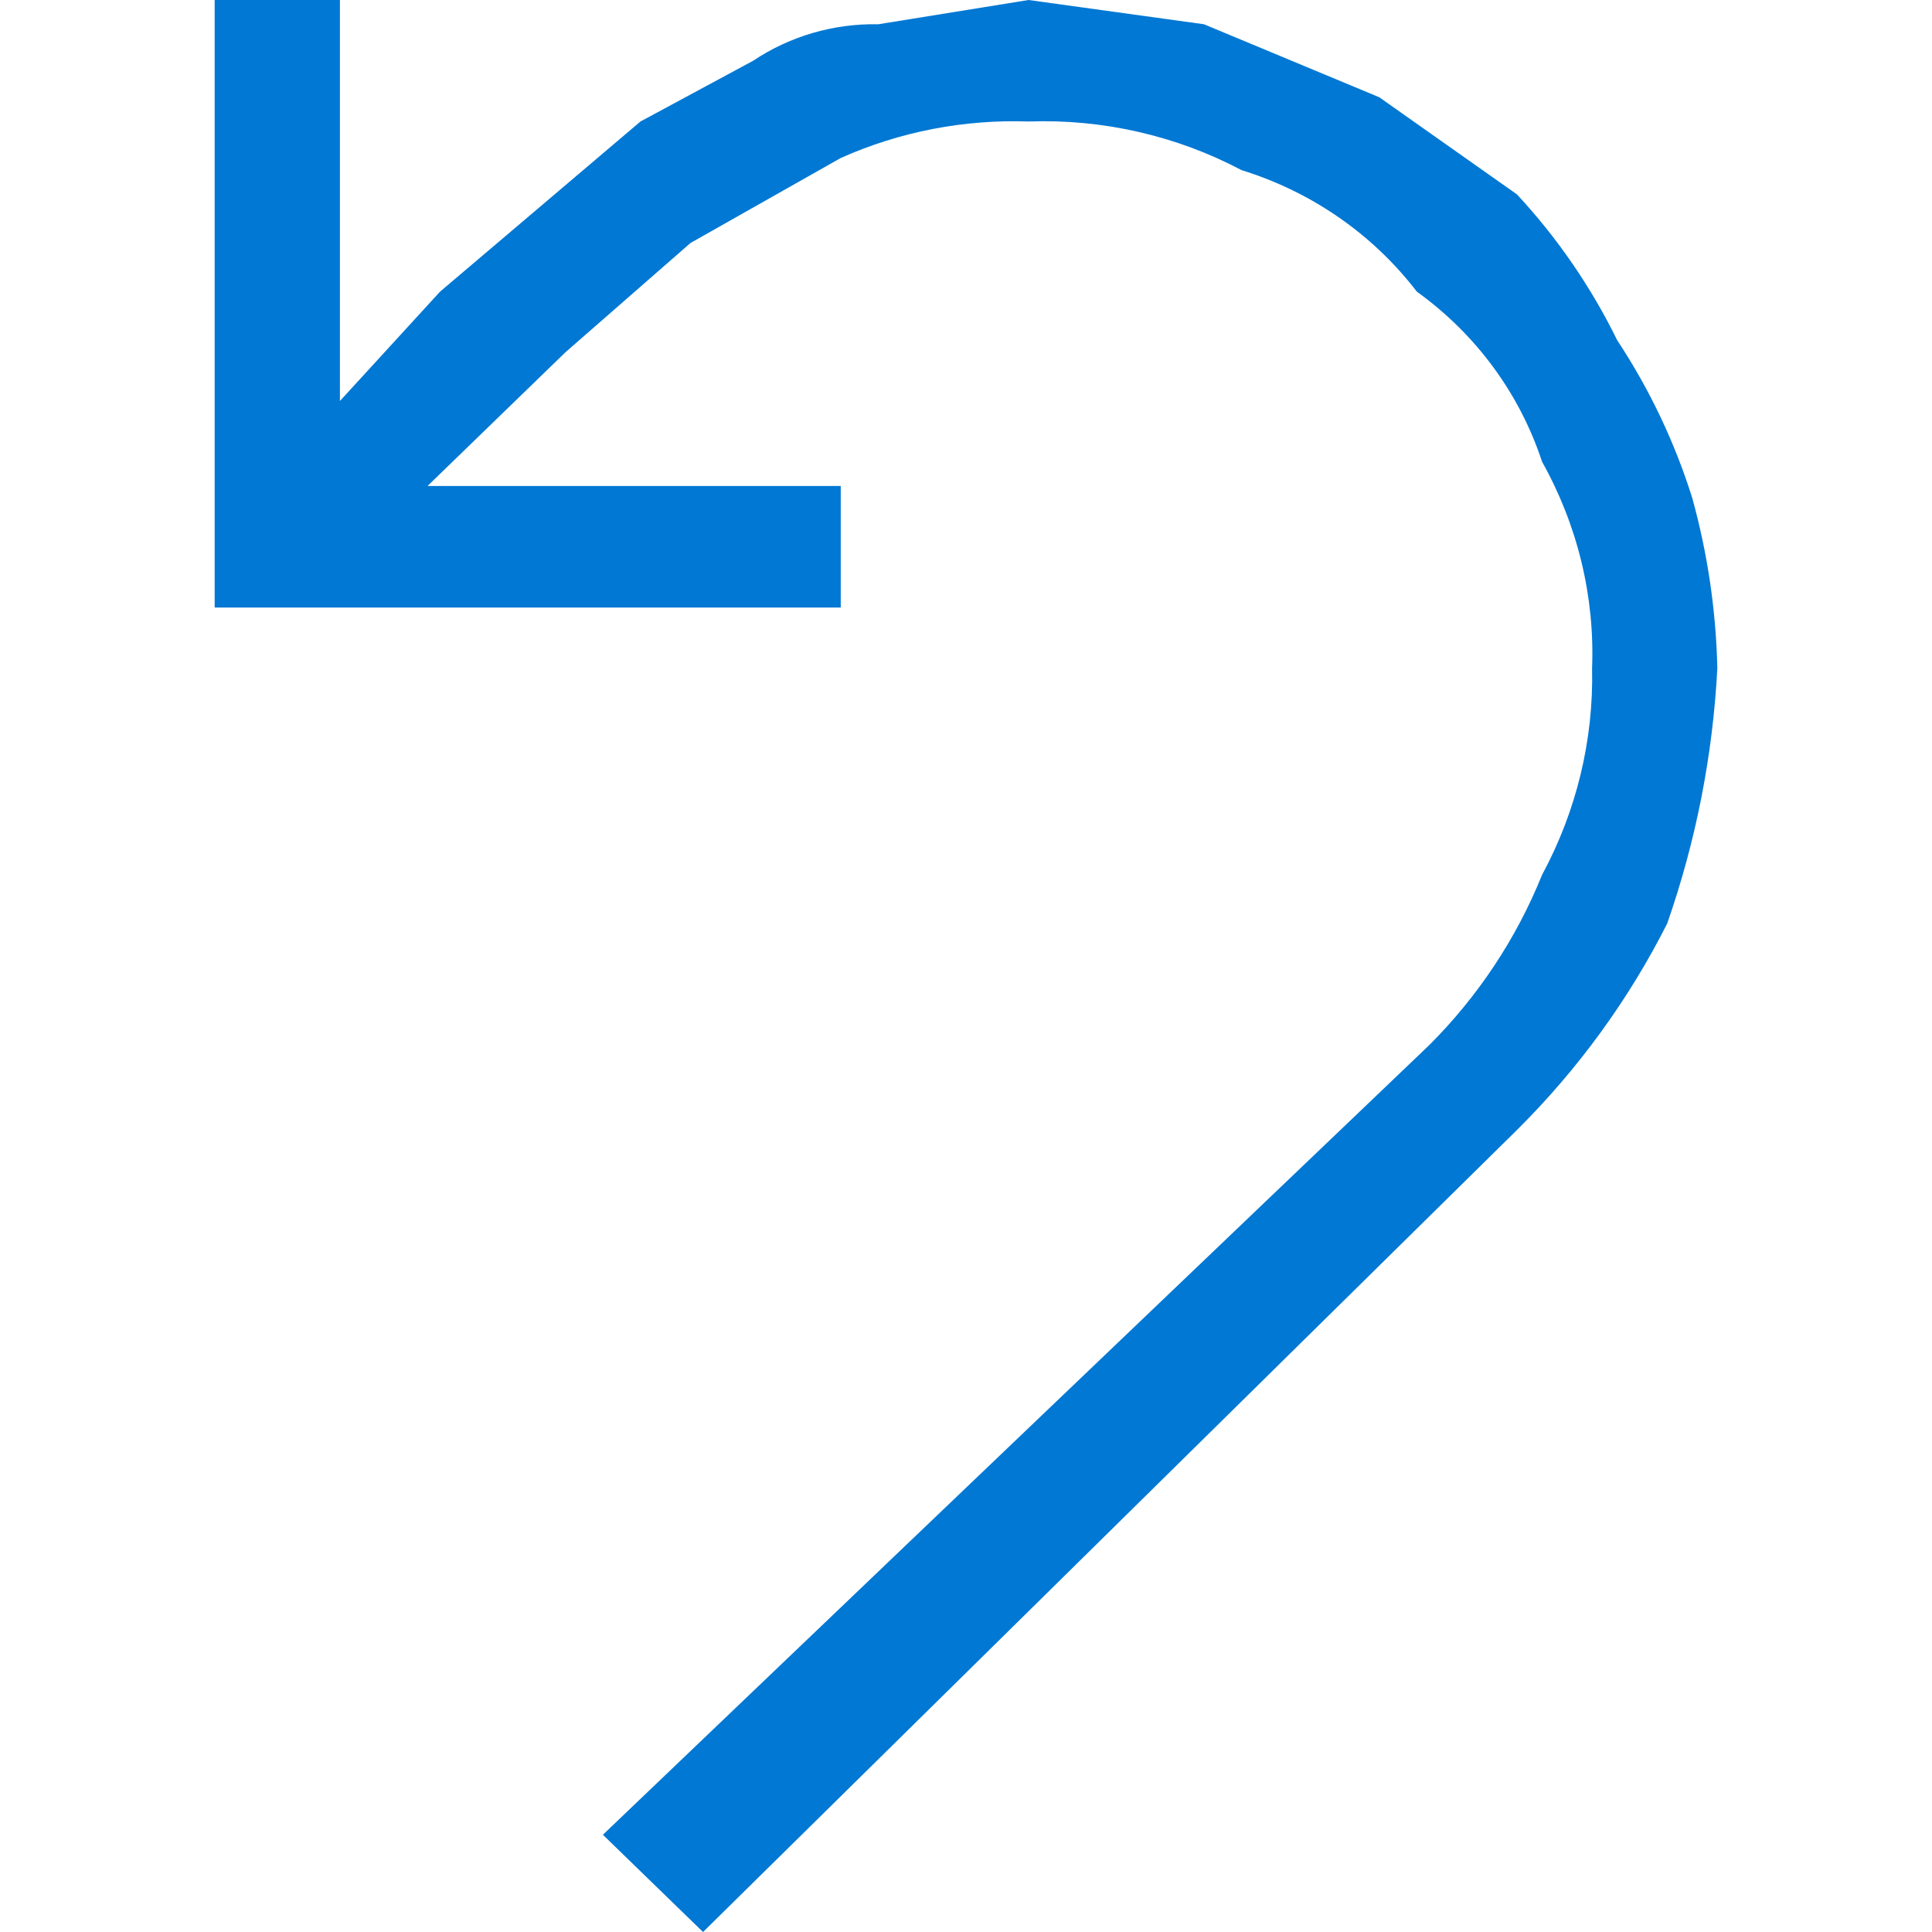
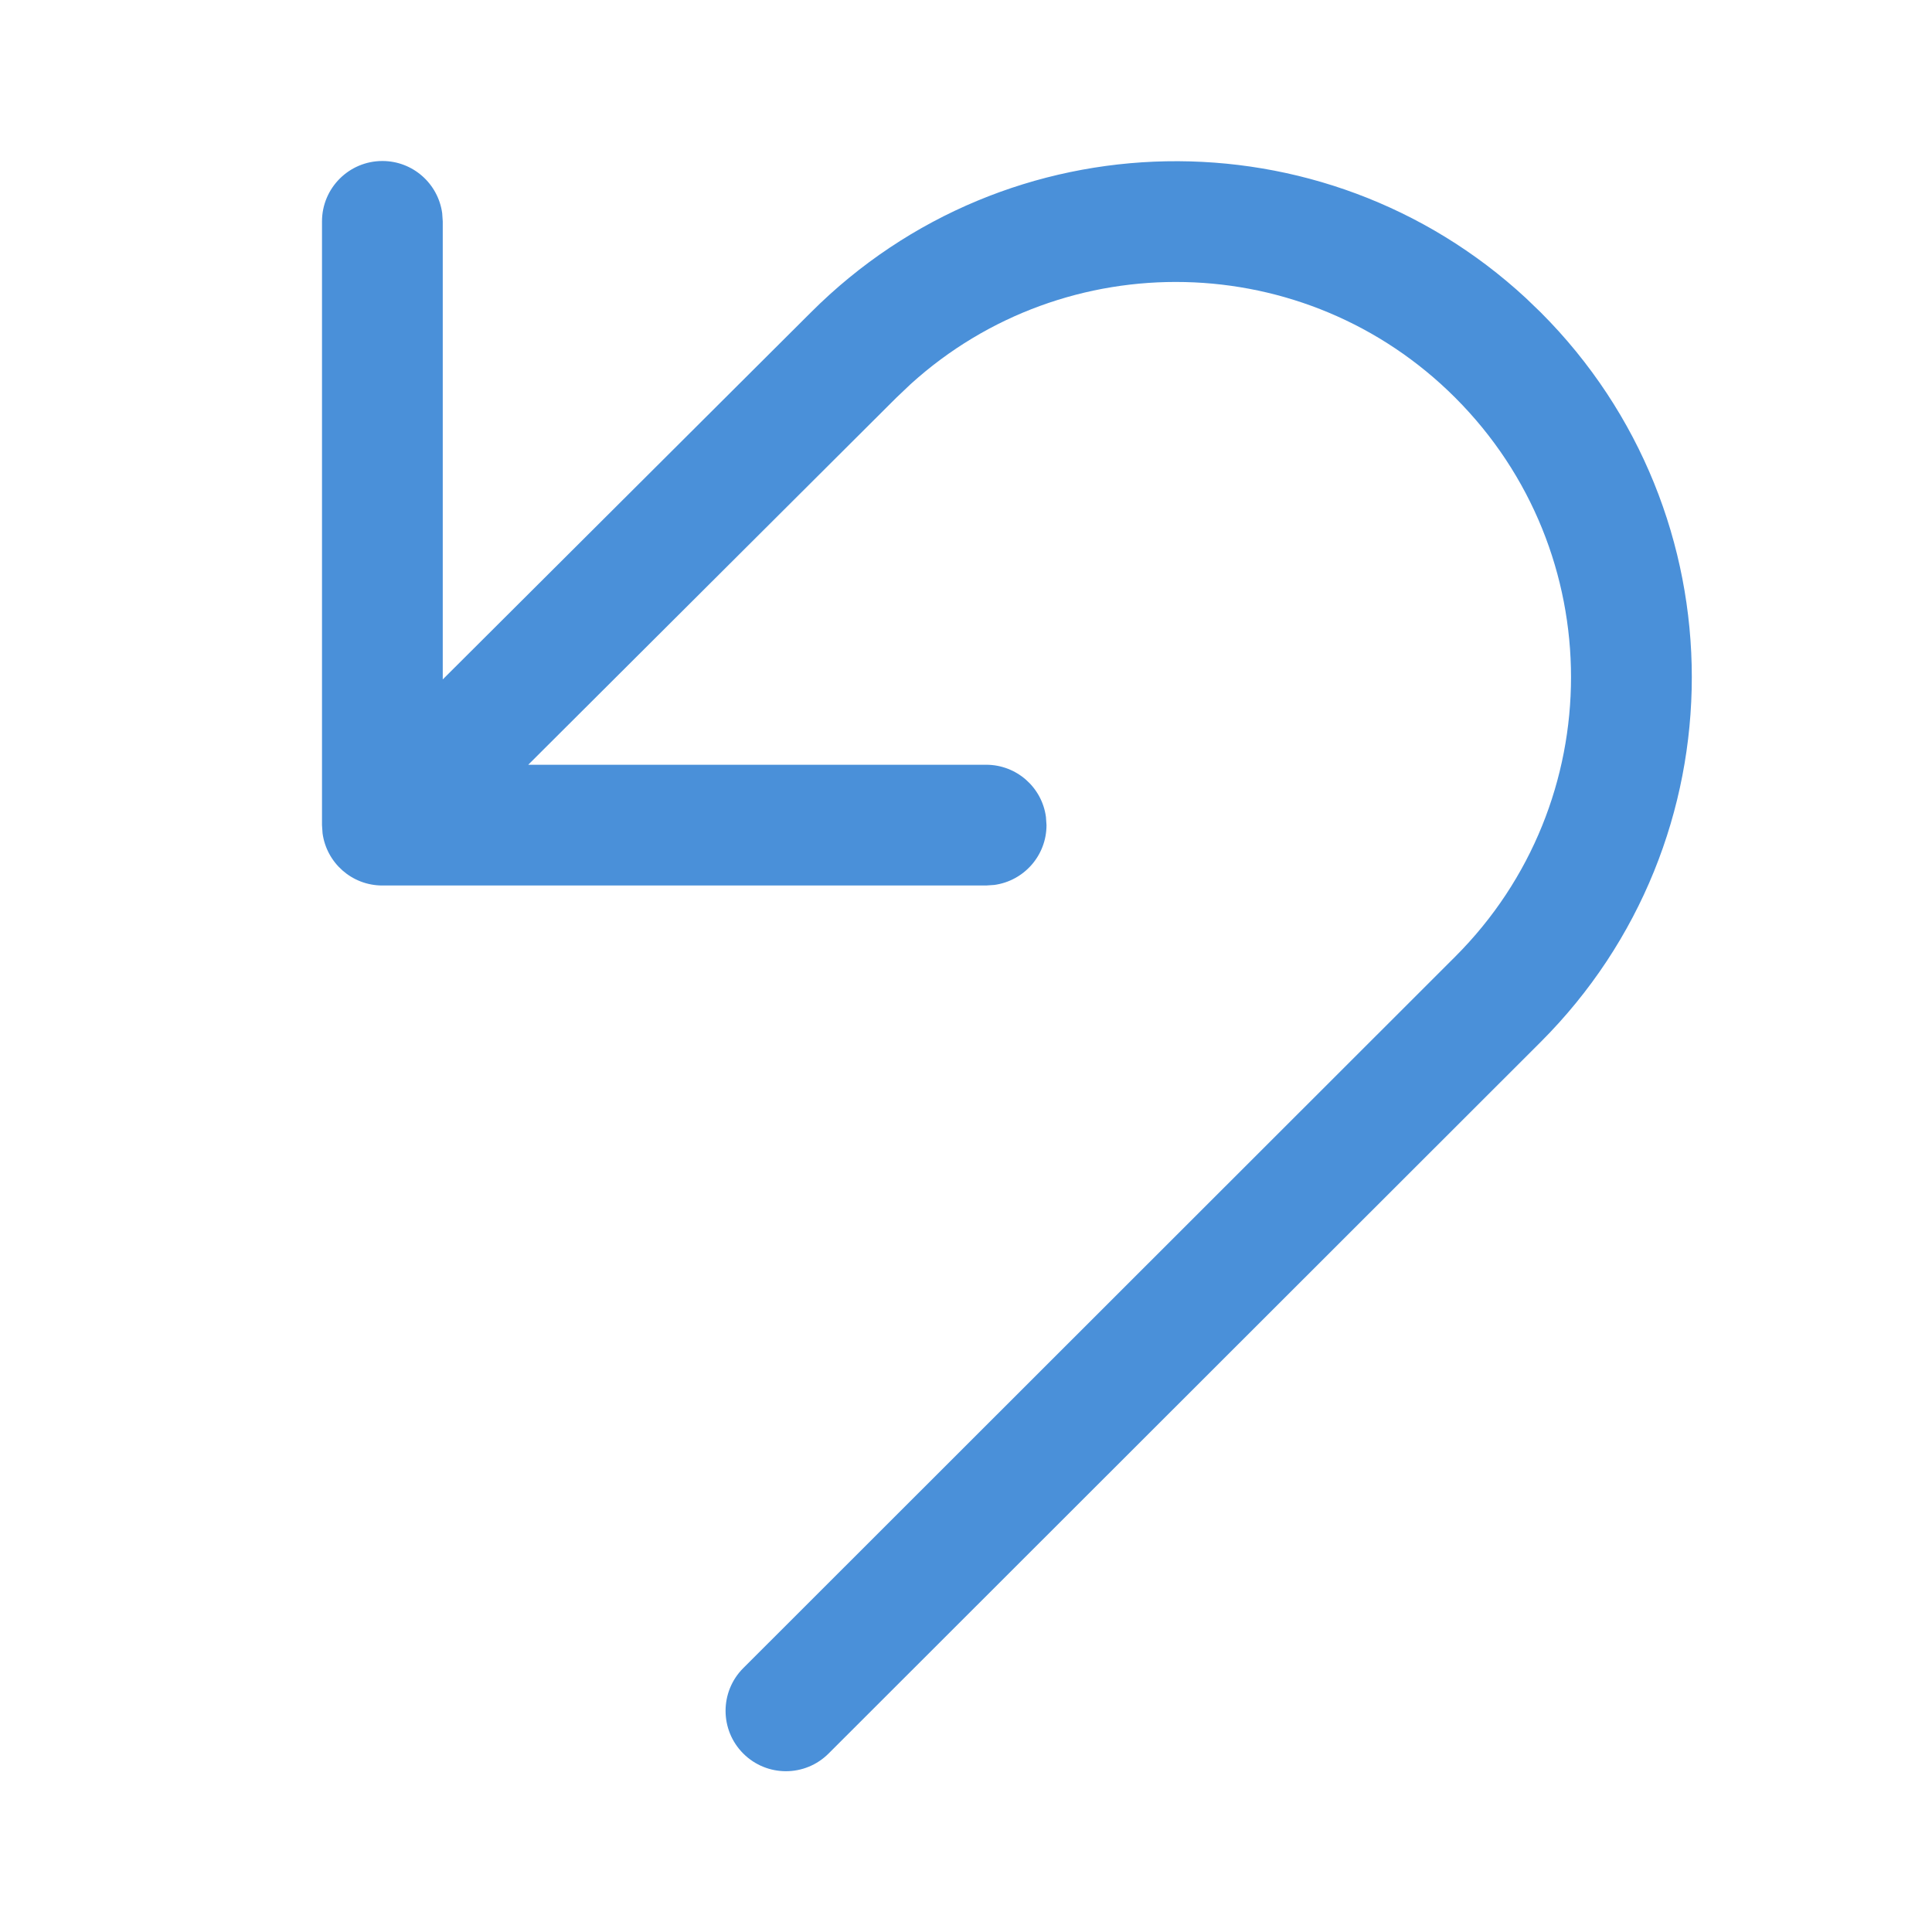
- <svg xmlns="http://www.w3.org/2000/svg" width="18" height="18" viewBox="0 0 18 18" fill="none">
-   <path d="M7.833 5.66H2V0H3.167V3.736L4.1 2.717L5.033 1.925L5.967 1.132L7.017 0.566C7.359 0.337 7.767 0.218 8.183 0.226L9.583 0L11.217 0.226L12.85 0.906L14.133 1.811C14.511 2.218 14.825 2.676 15.067 3.17C15.369 3.627 15.604 4.122 15.767 4.642C15.91 5.159 15.988 5.691 16 6.226C15.958 7.036 15.801 7.836 15.533 8.604C15.175 9.313 14.702 9.963 14.133 10.528L6.55 18L5.617 17.094L13.317 9.736C13.772 9.281 14.129 8.742 14.367 8.151C14.687 7.558 14.848 6.896 14.833 6.226C14.859 5.556 14.697 4.891 14.367 4.302C14.159 3.668 13.751 3.113 13.2 2.717C12.791 2.183 12.22 1.787 11.567 1.585C10.96 1.264 10.274 1.107 9.583 1.132C8.981 1.111 8.381 1.227 7.833 1.472L6.433 2.264L5.267 3.283L3.983 4.528H7.833V5.66Z" fill="#0078D4" />
+ <svg xmlns="http://www.w3.org/2000/svg" width="24" height="24" viewBox="0 0 24 24" fill="none">
+   <path d="M4.75 2C5.13 2 5.443 2.282 5.493 2.648L5.5 2.75V8.44L10.074 3.88C12.516 1.438 16.439 1.378 18.953 3.701L19.139 3.88C21.642 6.383 21.642 10.441 19.139 12.944L10.293 21.783C10 22.076 9.526 22.076 9.233 21.783C8.94 21.49 8.94 21.015 9.233 20.722L18.078 11.883C19.995 9.966 19.995 6.858 18.078 4.941C16.219 3.081 13.239 3.025 11.312 4.772L11.134 4.941L6.562 9.5L12.25 9.5C12.63 9.5 12.944 9.782 12.993 10.148L13 10.25C13 10.63 12.718 10.943 12.352 10.993L12.25 11H4.75C4.37 11 4.057 10.718 4.007 10.352L4 10.25V2.75C4 2.336 4.336 2 4.75 2Z" fill="#4A90D9" />
</svg>
